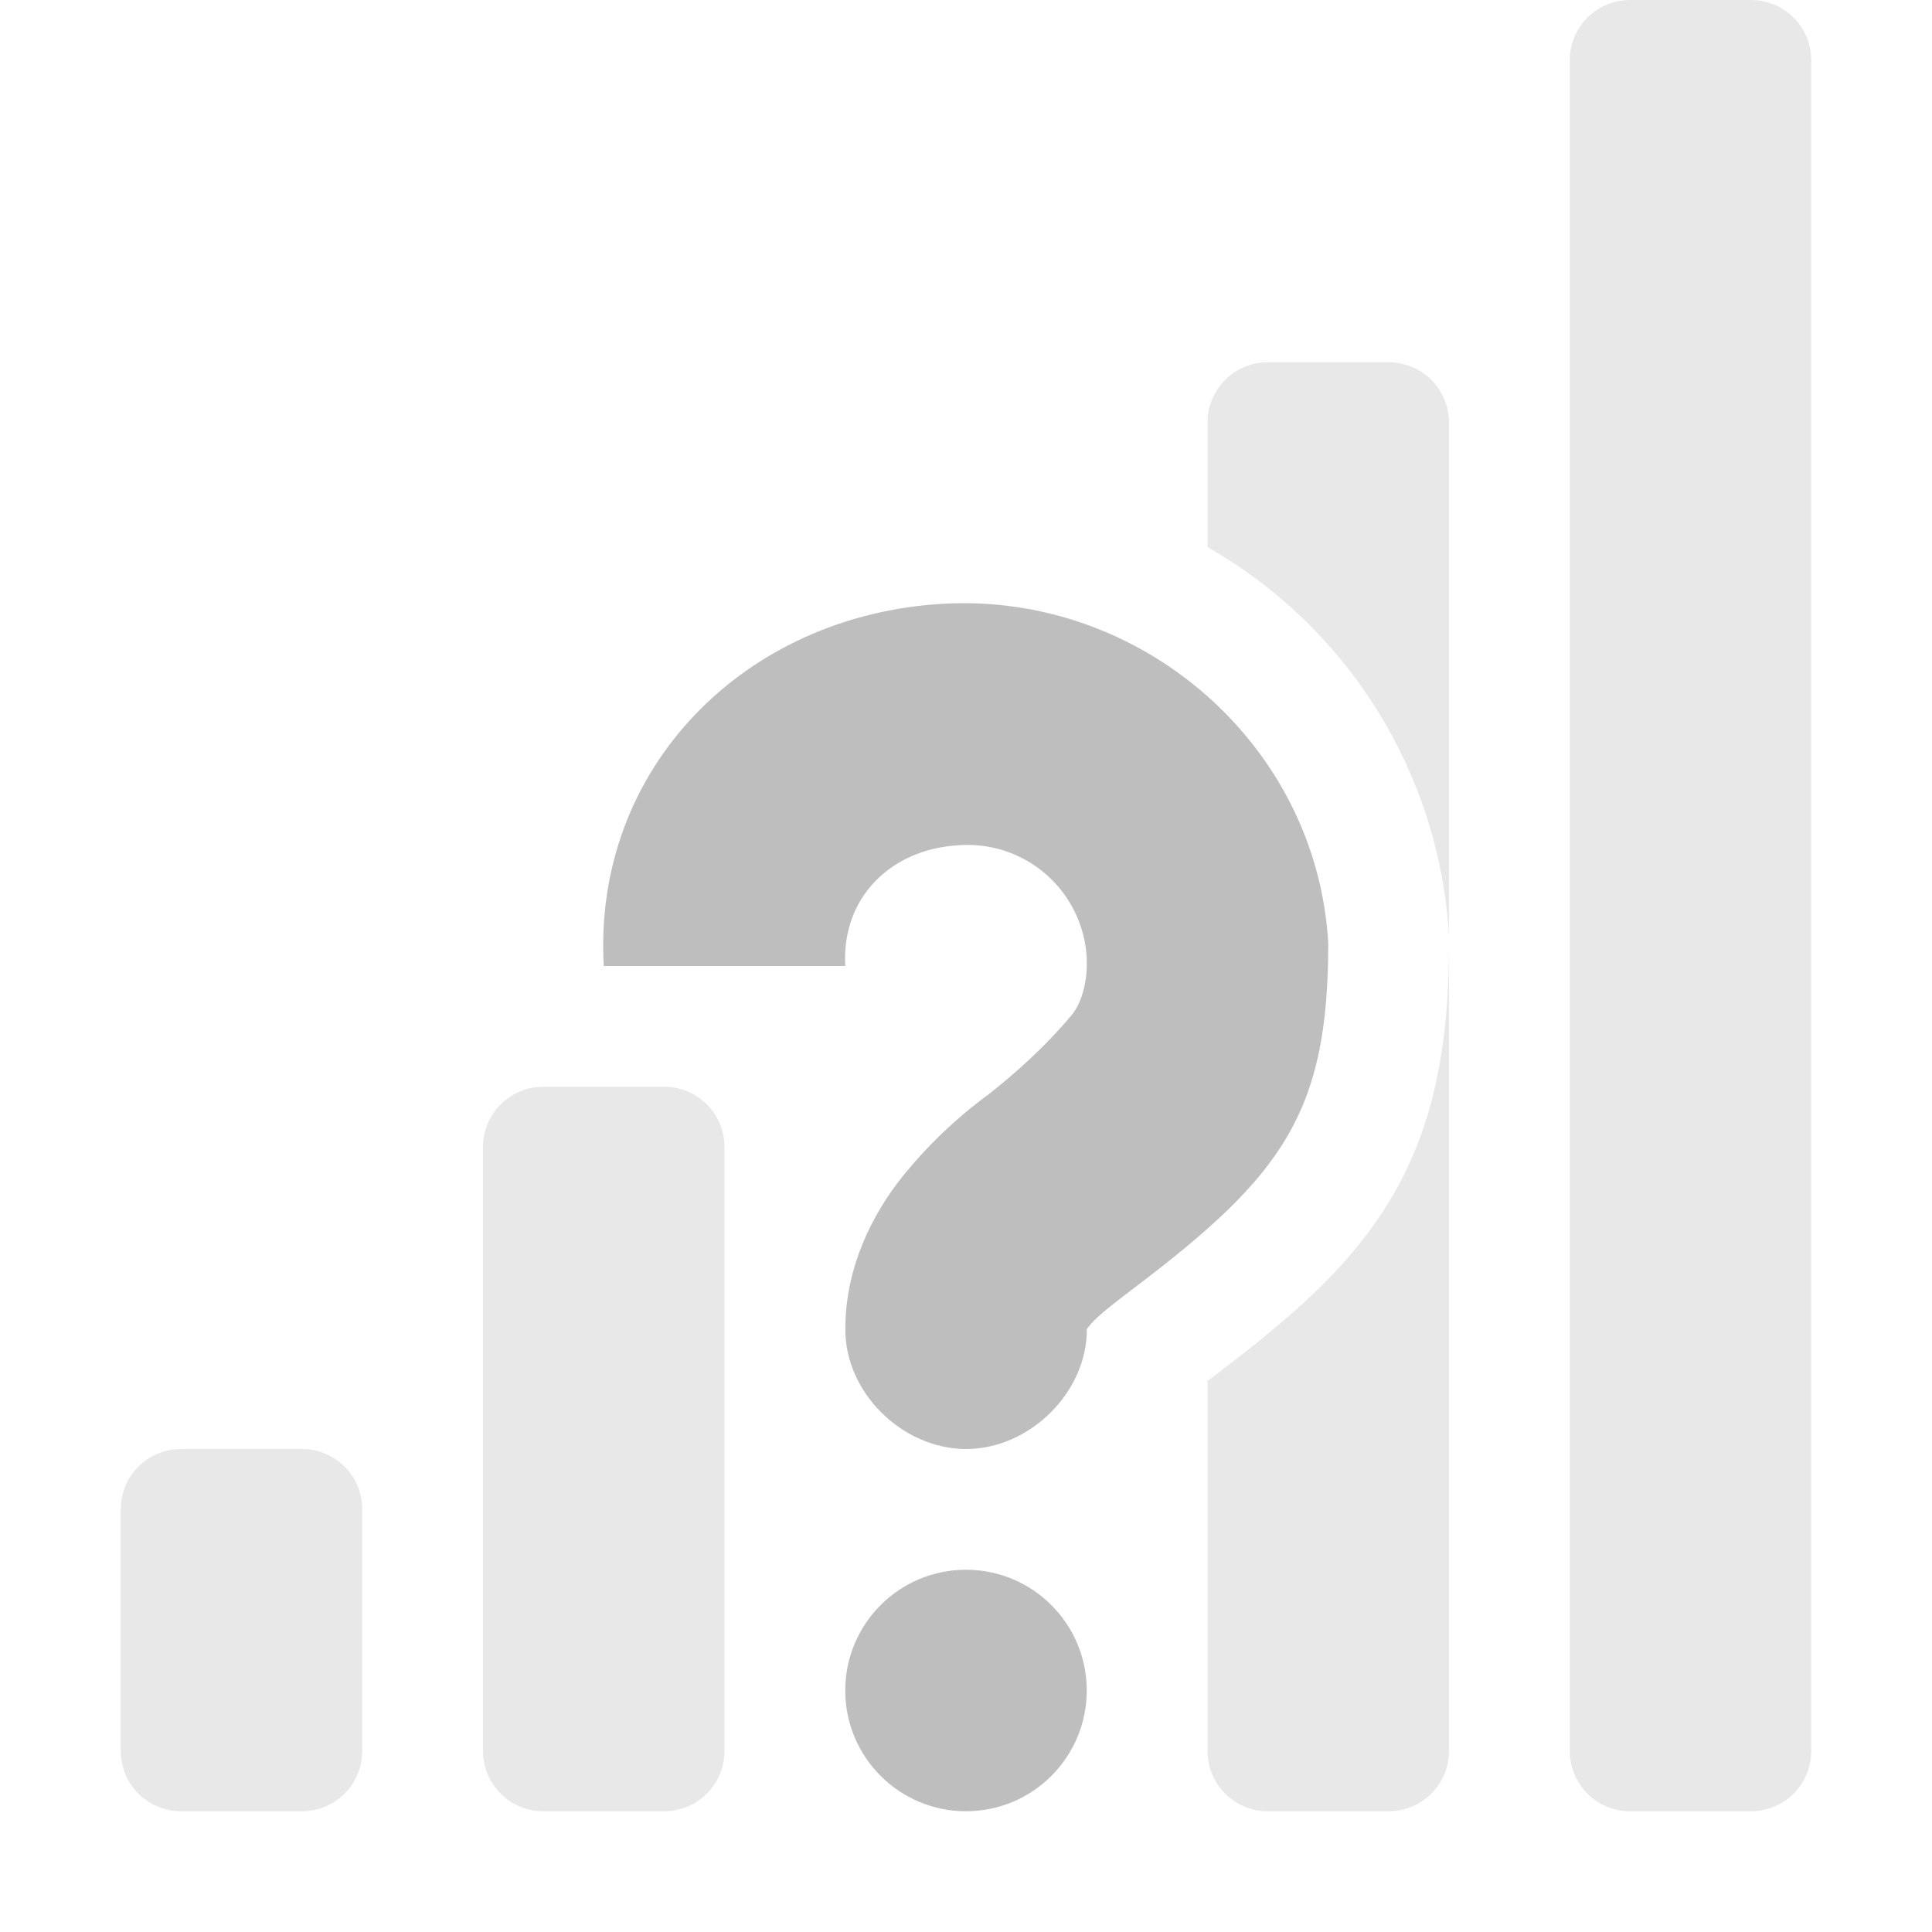
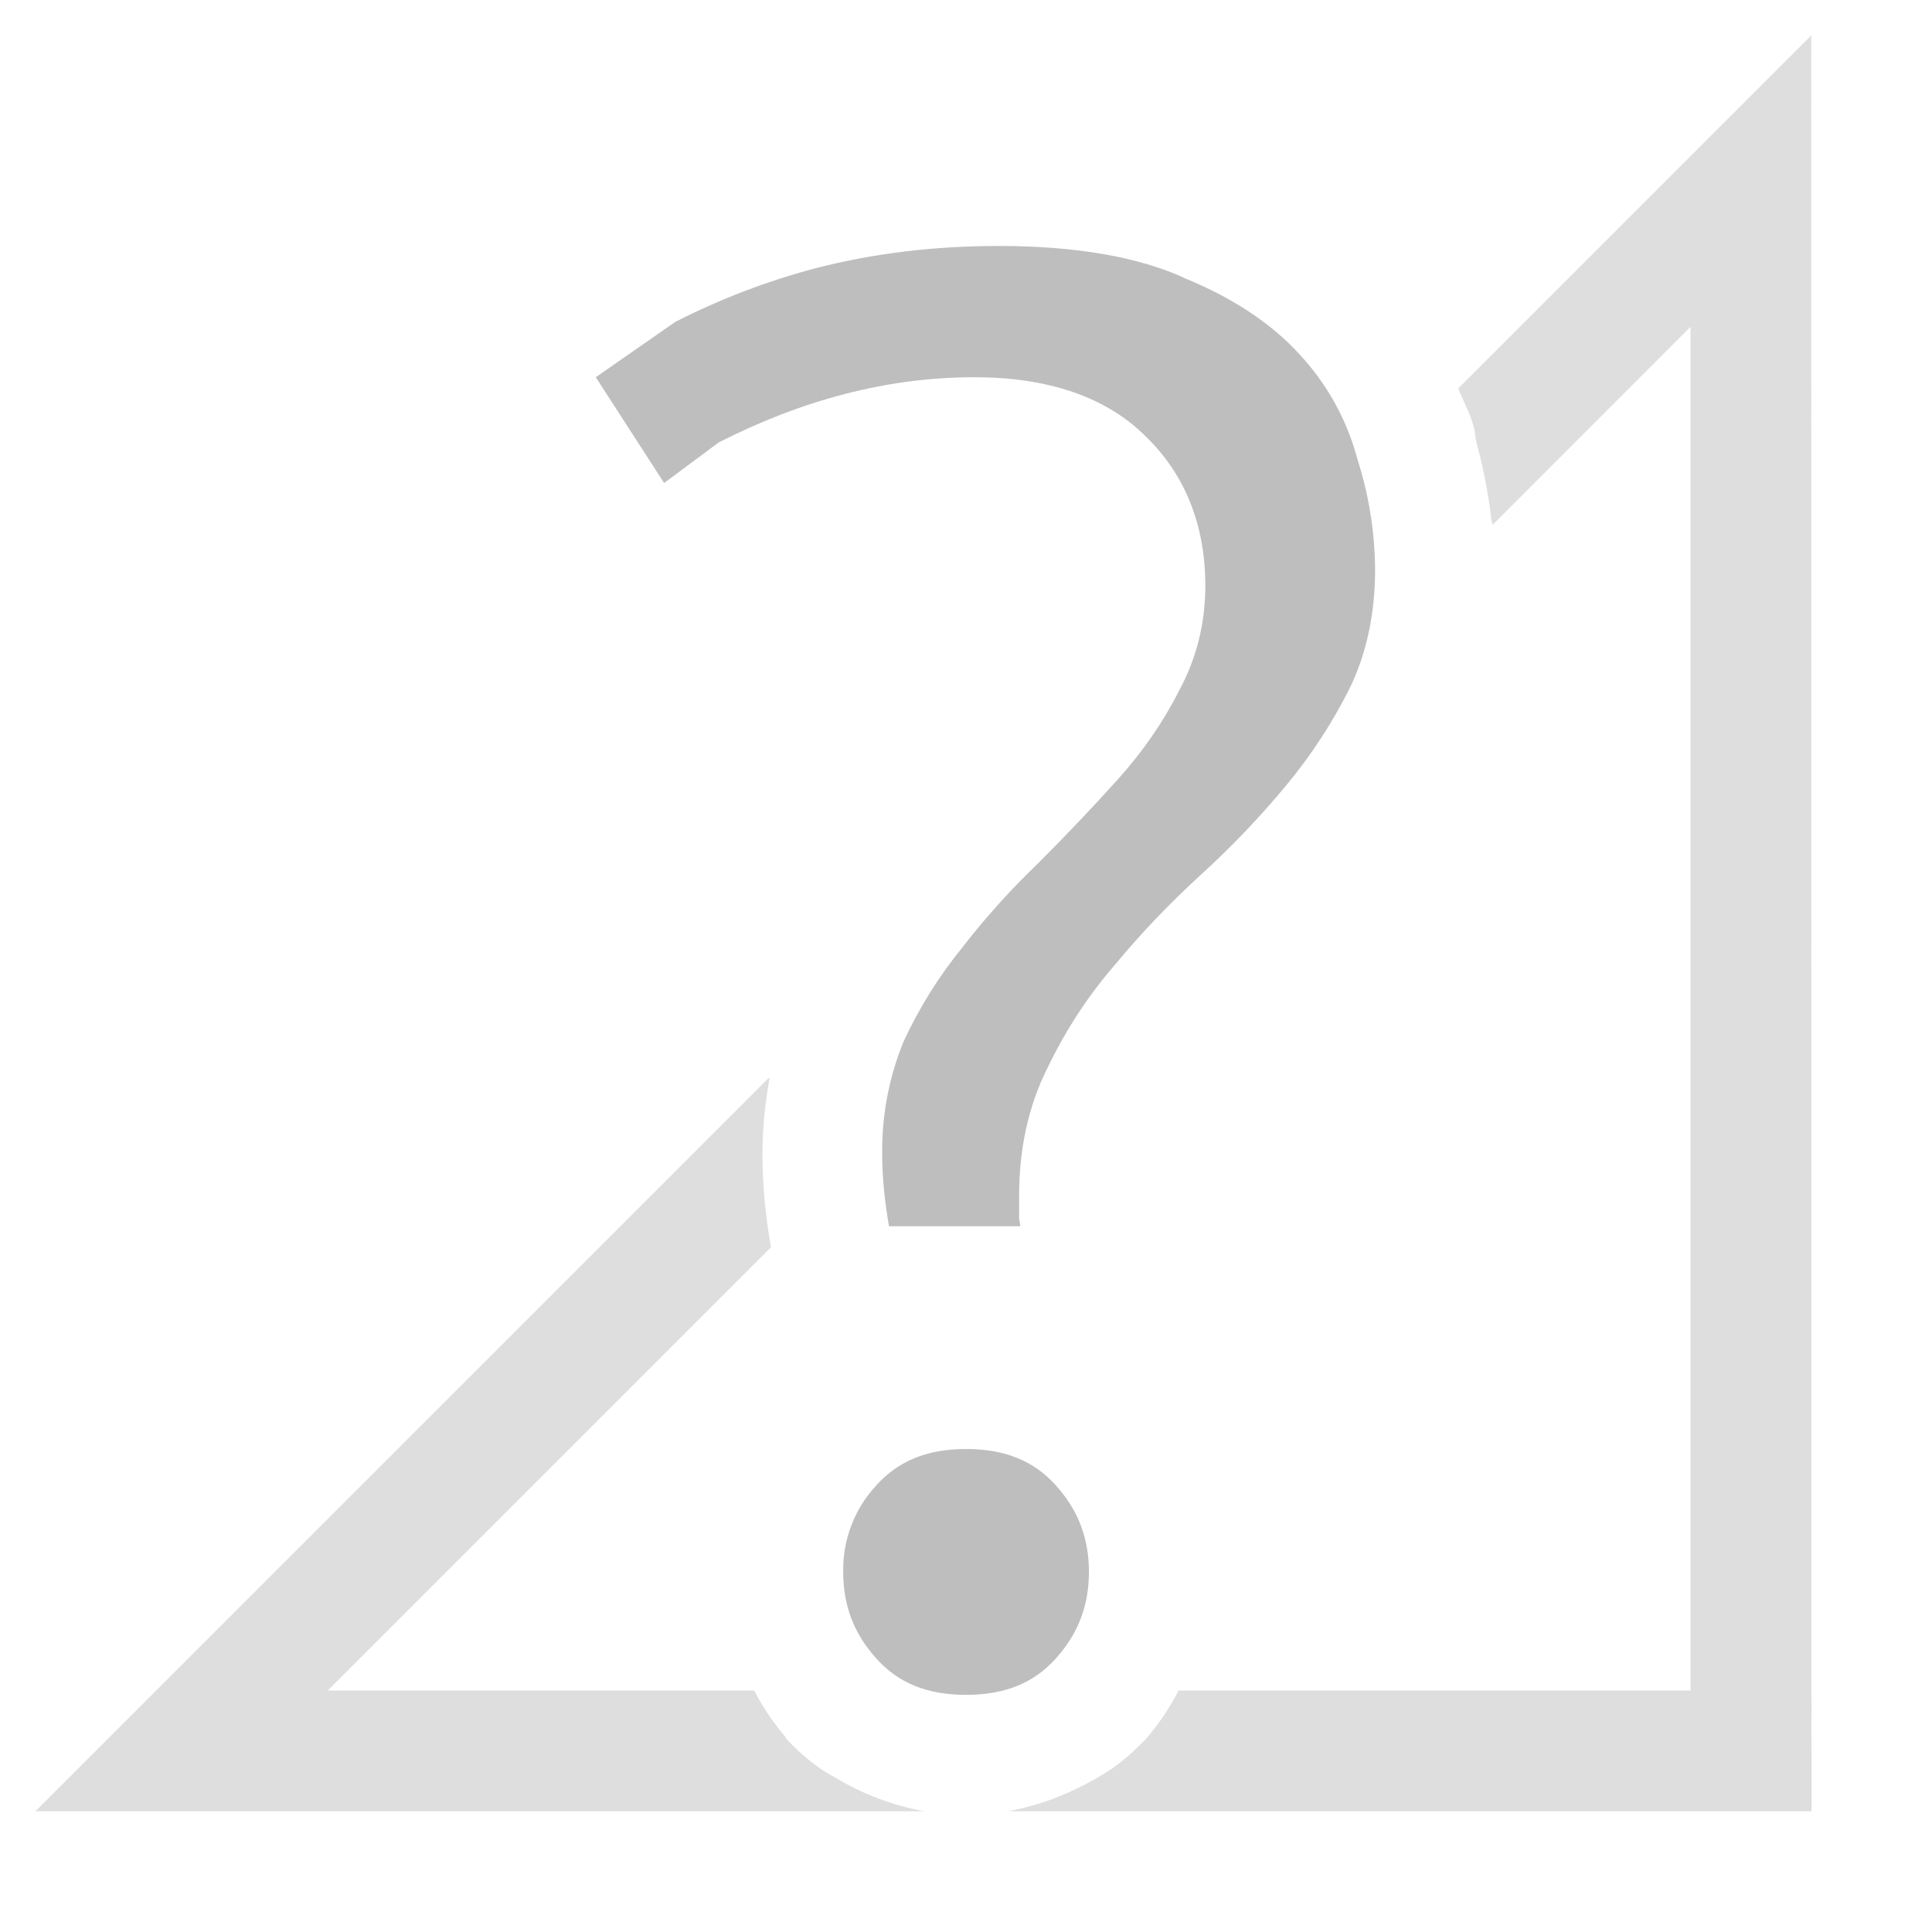
<svg xmlns="http://www.w3.org/2000/svg" height="16" width="16">
-   <g color="#bebebe" fill="#bebebe">
-     <path d="M13.5 0c-.277 0-.5.223-.5.5v14c0 .277.223.5.5.5h1c.277 0 .5-.223.5-.5V.5c0-.277-.223-.5-.5-.5h-1zm-3 3c-.277 0-.5.223-.5.5v1.031a3.973 3.973 0 0 1 2 3.219V3.5c0-.277-.223-.5-.5-.5h-1zM12 7.813c0 .79-.11 1.482-.469 2.093-.358.611-.89 1.046-1.531 1.531V14.5c0 .277.223.5.5.5h1c.277 0 .5-.223.5-.5V7.812zM4.5 9c-.277 0-.5.223-.5.5v5c0 .277.223.5.5.5h1c.277 0 .5-.223.5-.5v-5c0-.277-.223-.5-.5-.5h-1zm-3 3c-.277 0-.5.223-.5.5v2c0 .277.223.5.5.5h1c.277 0 .5-.223.5-.5v-2c0-.277-.223-.5-.5-.5h-1z" style="marker:none" overflow="visible" opacity=".35" />
-     <path d="M7.813 5C9.455 4.908 10.908 6.17 11 7.813c0 1.4-.378 1.921-1.594 2.843-.19.144-.325.25-.375.313-.05.062-.03.033-.03.031.006.528-.473 1-1 1-.53 0-1.008-.472-1-1 0-.502.223-.943.468-1.25a3.82 3.82 0 0 1 .719-.688c.204-.16.46-.384.687-.656.094-.112.13-.307.125-.437v-.032A.988.988 0 0 0 7.938 7c-.564.032-.97.437-.938 1H5c-.092-1.642 1.17-2.908 2.813-3zM8 13a1 1 0 1 1 0 2 1 1 0 0 1 0-2z" style="marker:none" overflow="visible" stroke-width="2" />
+   <g fill="#bebebe">
+     <path color="#000" d="M15 .293l-2.924 2.924c.041.103.096.2.125.306.015.048.015.097.027.145.057.207.096.413.121.62 0 .019.01.038.013.058L14 2.707V14H9.76a2.011 2.011 0 0 1-.272.404c-.01.012-.024.022-.035.034a1.664 1.664 0 0 1-.242.207c-.043.03-.089.056-.135.084a2.014 2.014 0 0 1-.148.078A2.21 2.21 0 0 1 8.35 15h6.652zM6.363 8.93l-5.216 5.216L.293 15h7.362a2.187 2.187 0 0 1-.74-.28c-.04-.023-.079-.044-.116-.07a1.666 1.666 0 0 1-.283-.246c-.01-.009-.012-.022-.02-.03a2.017 2.017 0 0 1-.247-.368V14H2.714l3.67-3.67v-.008a4.453 4.453 0 0 1-.07-.762c0-.214.022-.424.059-.63z" font-family="sans-serif" font-weight="400" opacity=".5" overflow="visible" style="line-height:normal;font-variant-ligatures:normal;font-variant-position:normal;font-variant-caps:normal;font-variant-numeric:normal;font-variant-alternates:normal;font-feature-settings:normal;text-indent:0;text-align:start;text-decoration-line:none;text-decoration-style:solid;text-decoration-color:#000;text-transform:none;text-orientation:mixed;shape-padding:0;isolation:auto;mix-blend-mode:normal;marker:none" white-space="normal" />
+     <path d="M8.271 2.037c-.533 0-1.037.061-1.512.183a5.853 5.853 0 0 0-1.167.446l-.658.458L5.5 4l.452-.336c.688-.35 1.394-.54 2.116-.54.607 0 1.09.16 1.421.491.327.316.493.737.493 1.236 0 .311-.073.603-.217.868-.13.258-.299.503-.508.736-.205.227-.42.455-.648.682v.001a6.392 6.392 0 0 0-.633.7l-.001.002a3.66 3.66 0 0 0-.492.786 2.378 2.378 0 0 0-.177.935c0 .208.024.403.056.594H8.45c-.001-.023-.01-.044-.01-.068V9.9c0-.387.077-.74.232-1.05.15-.314.336-.599.557-.855l.002-.002c.218-.264.458-.515.721-.755a7.23 7.23 0 0 0 .7-.734c.21-.253.384-.522.527-.807.138-.288.209-.613.209-.982a3.06 3.06 0 0 0-.147-.914l-.001-.002v-.002a2.04 2.04 0 0 0-.482-.867c-.234-.255-.552-.466-.957-.63v-.002c-.385-.172-.895-.261-1.528-.261zM8.001 12c-.326 0-.562.1-.743.3a1.025 1.025 0 0 0-.275.718c0 .279.089.512.275.718.18.2.417.3.742.3s.562-.099.743-.3c.186-.206.275-.44.275-.718 0-.28-.089-.512-.275-.718-.18-.2-.418-.3-.743-.3z" font-family="Ubuntu" font-size="72.036" font-weight="500" letter-spacing="0" style="line-height:125%;-inkscape-font-specification:'Ubuntu Medium';text-align:center" text-anchor="middle" word-spacing="0" />
  </g>
</svg>
